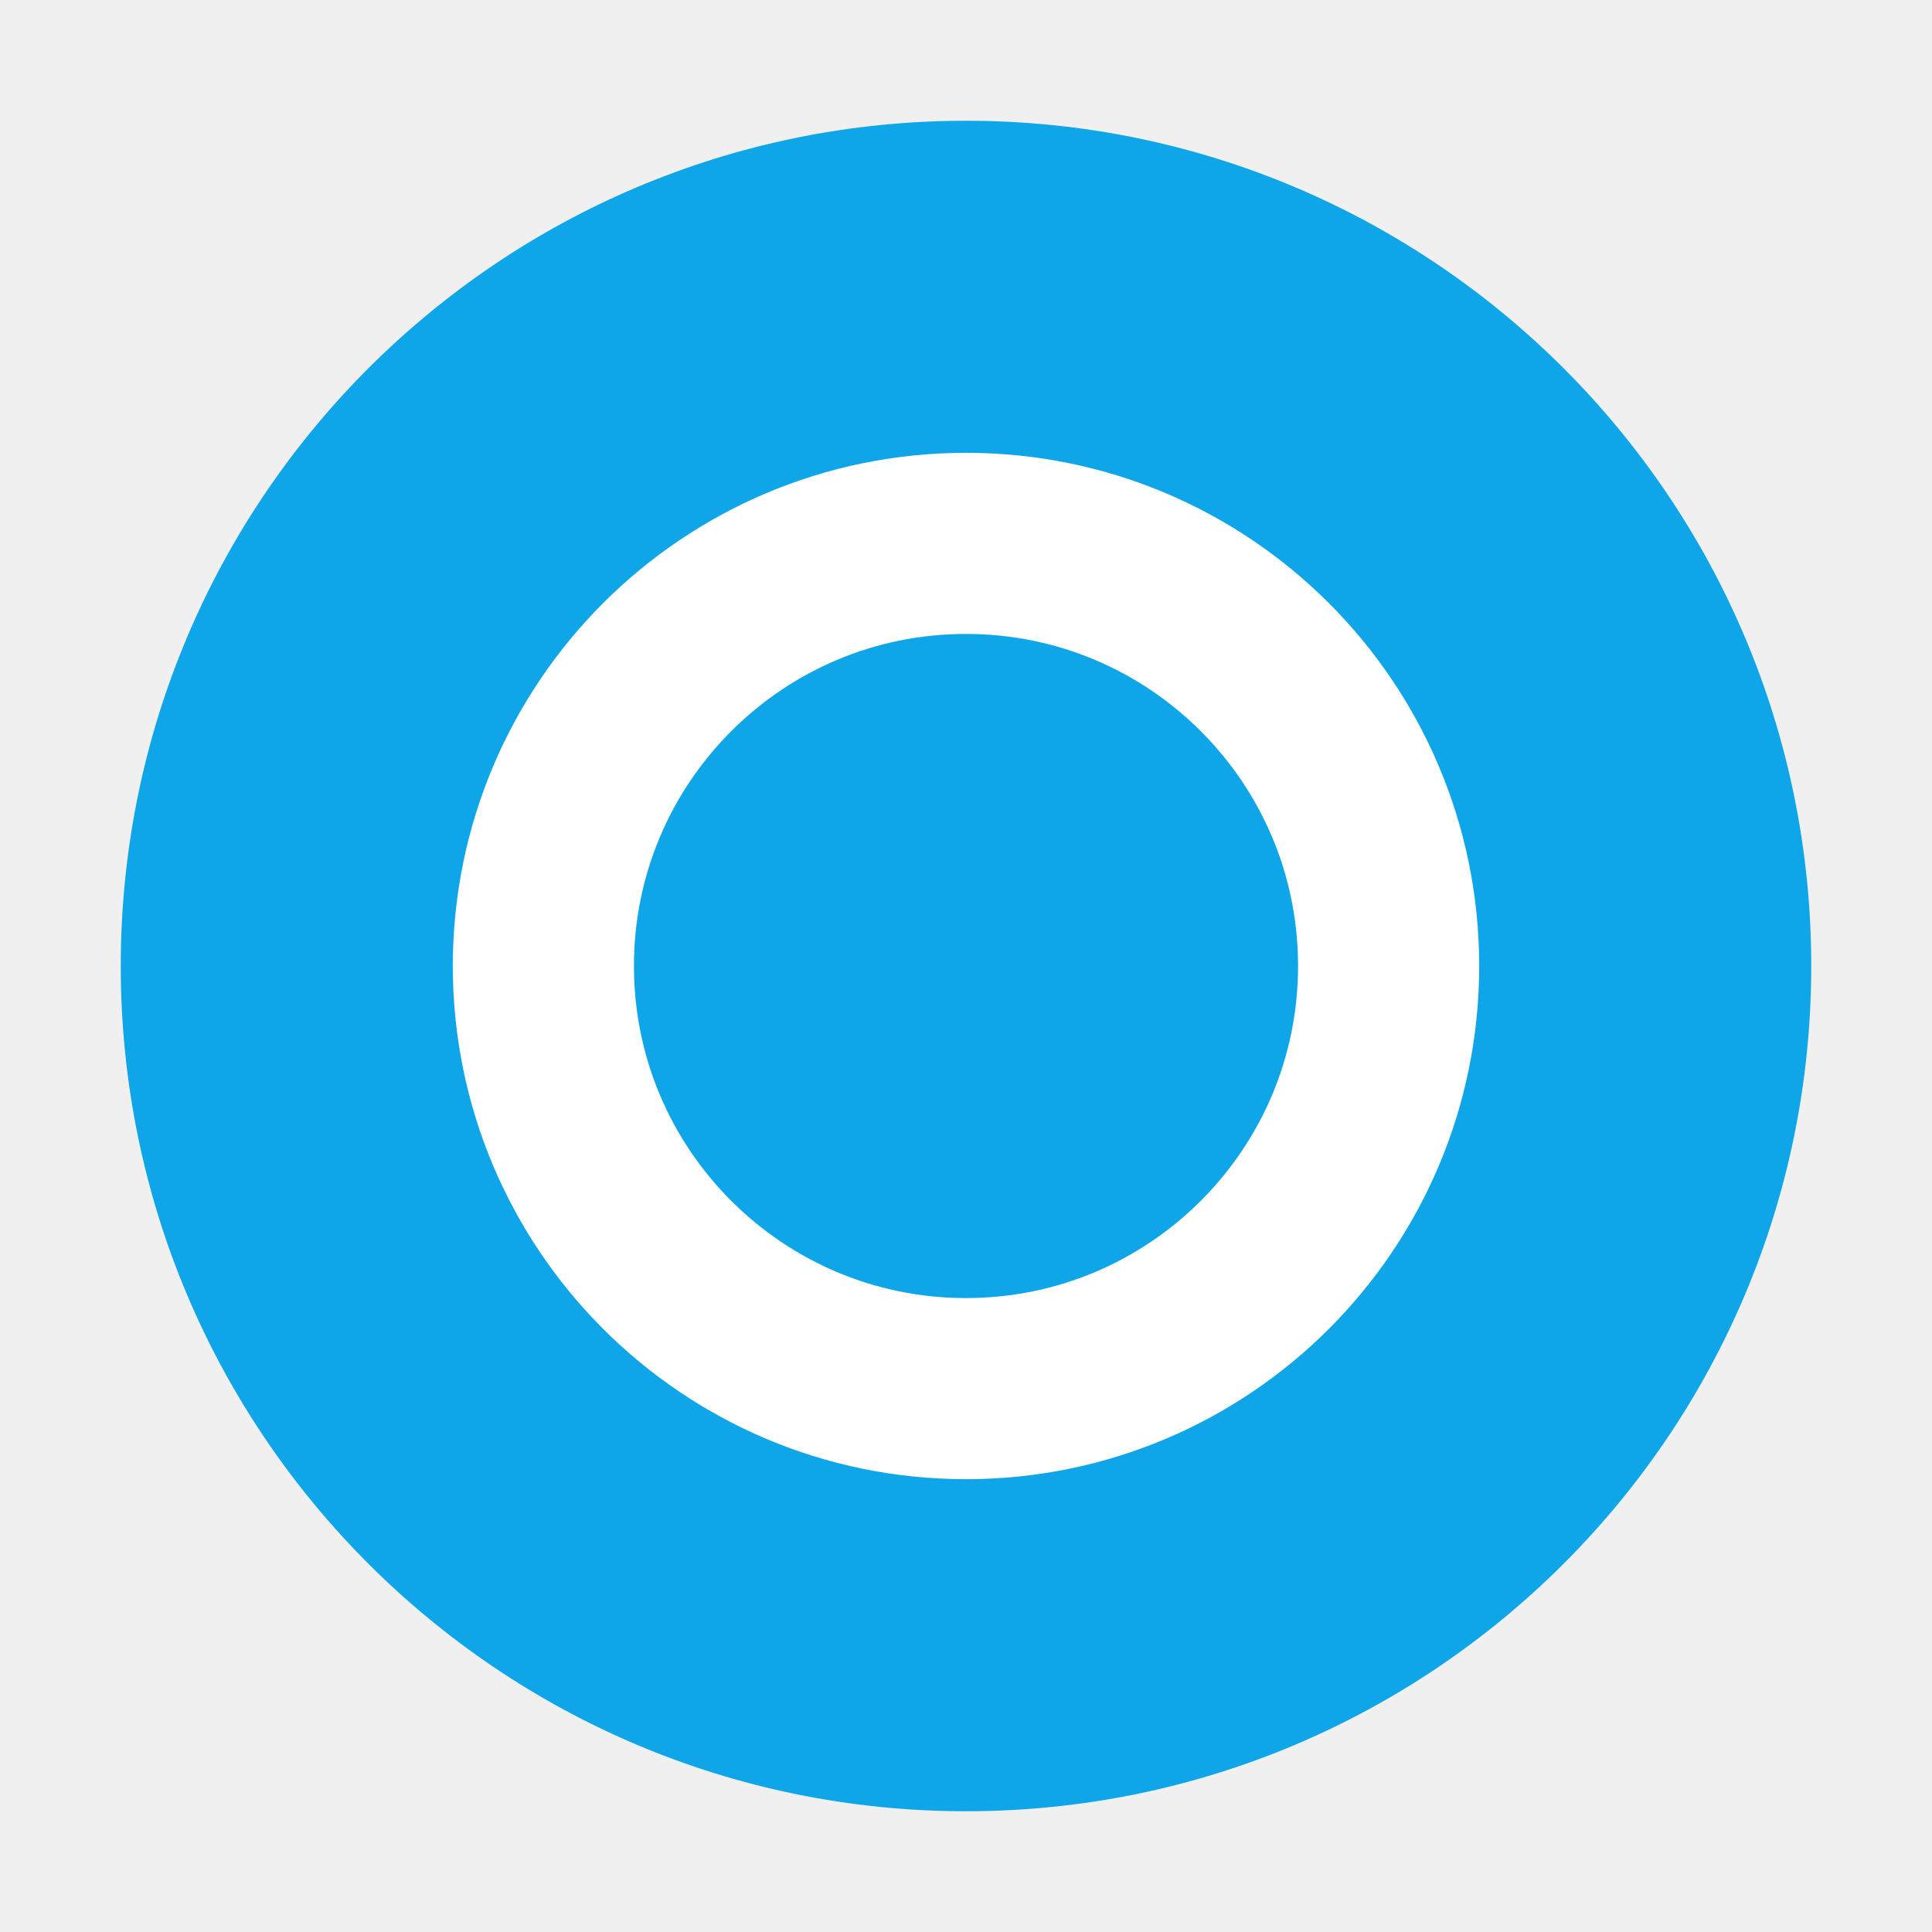
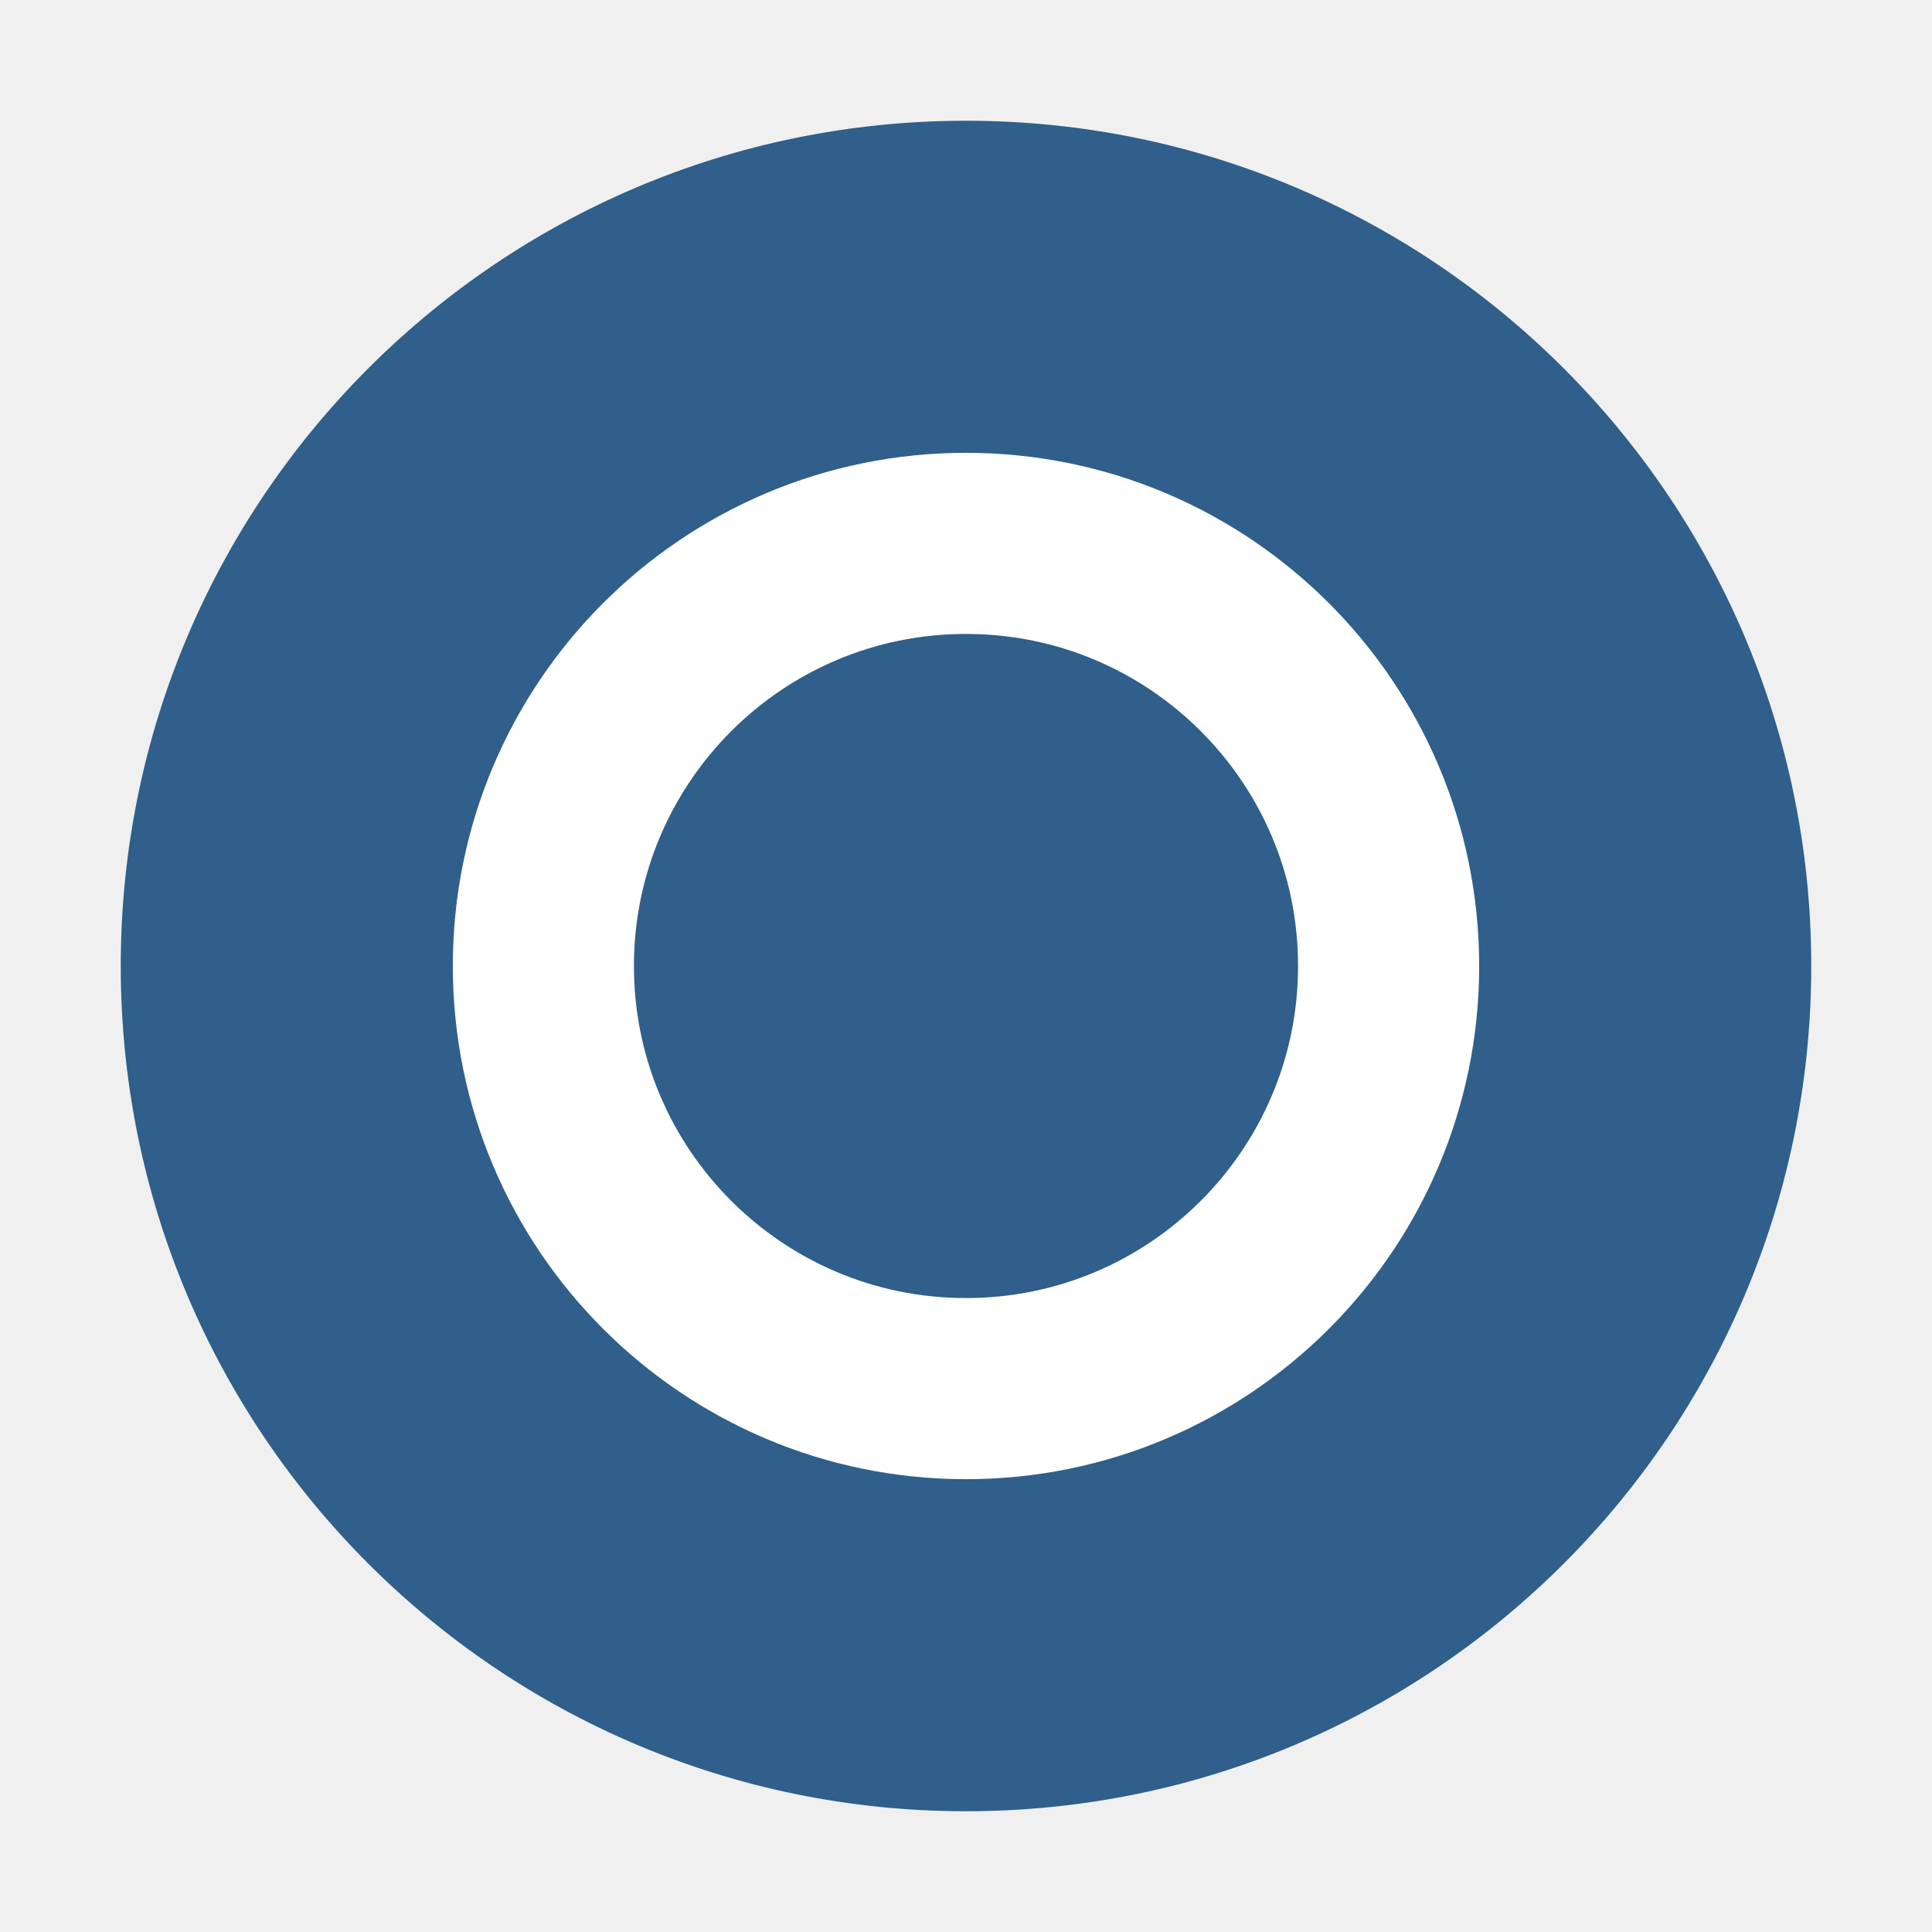
<svg xmlns="http://www.w3.org/2000/svg" width="32" height="32" viewBox="0 0 32 32">
-   <circle cx="16" cy="16" r="14" fill="#0ea5e9" />
+   <circle cx="16" cy="16" r="14" fill="#2f5f8a" />
  <circle cx="16" cy="16" r="7" fill="none" stroke="#fff" stroke-width="3" />
</svg>
